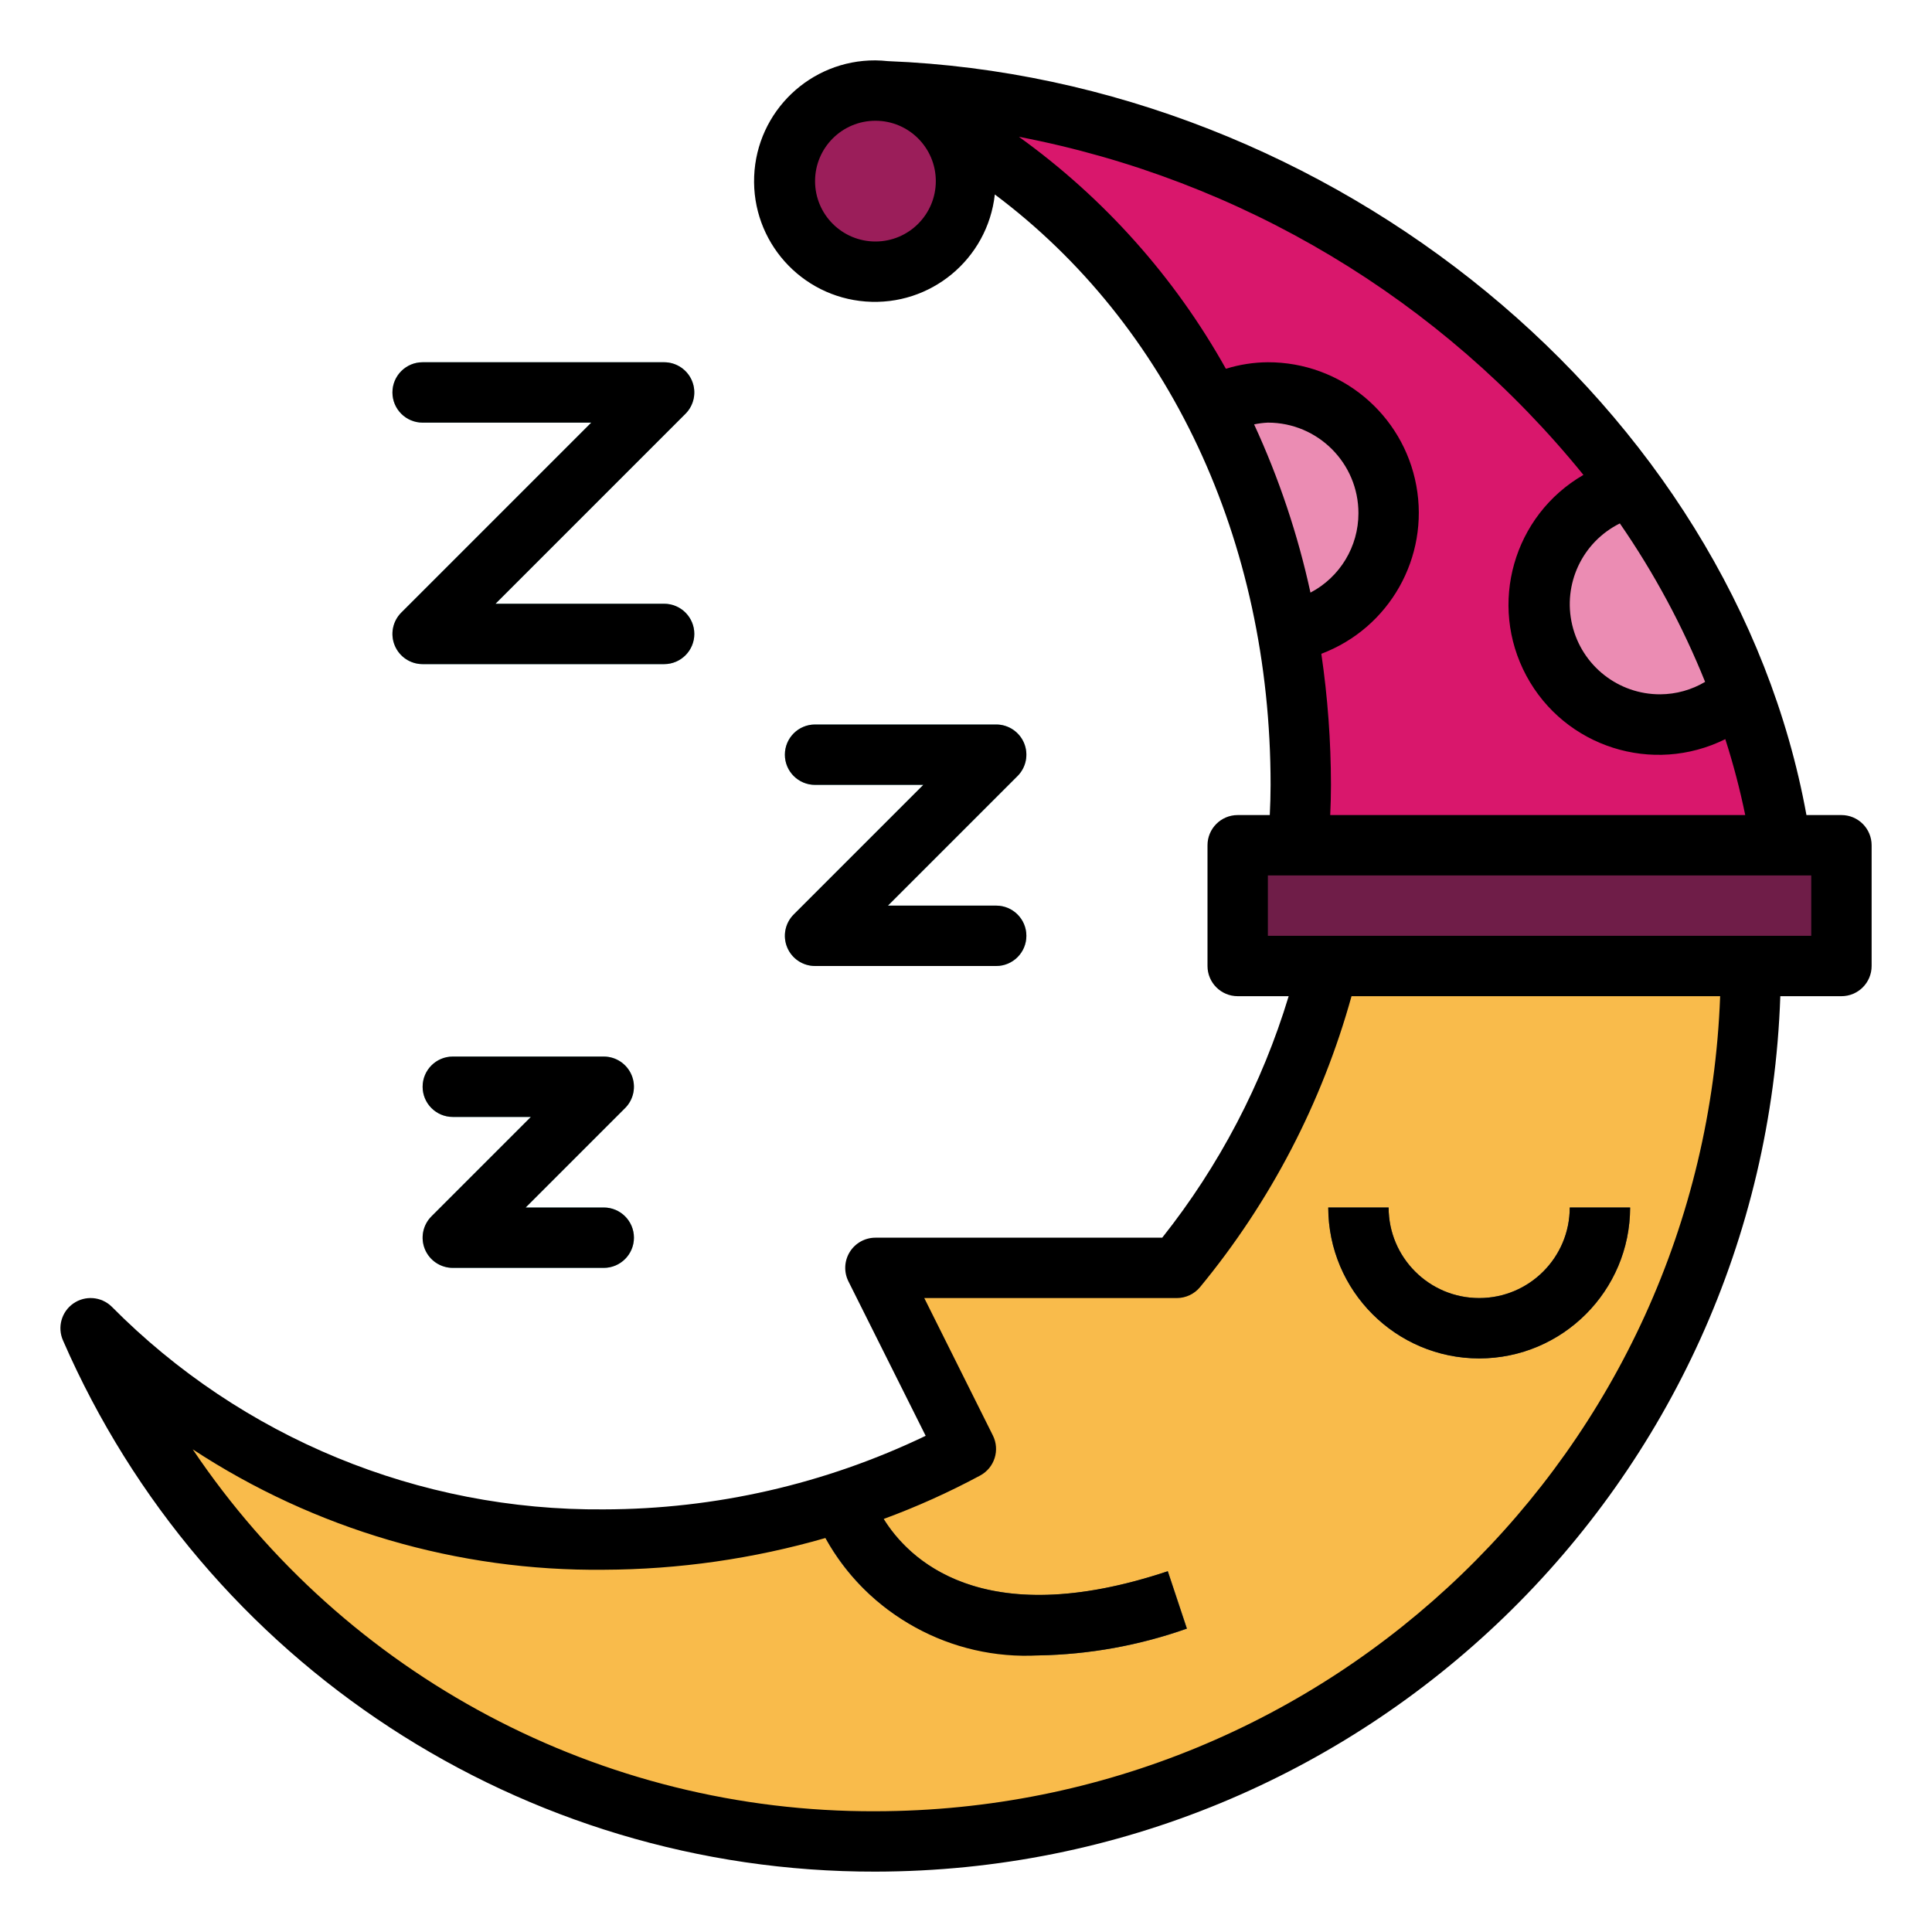
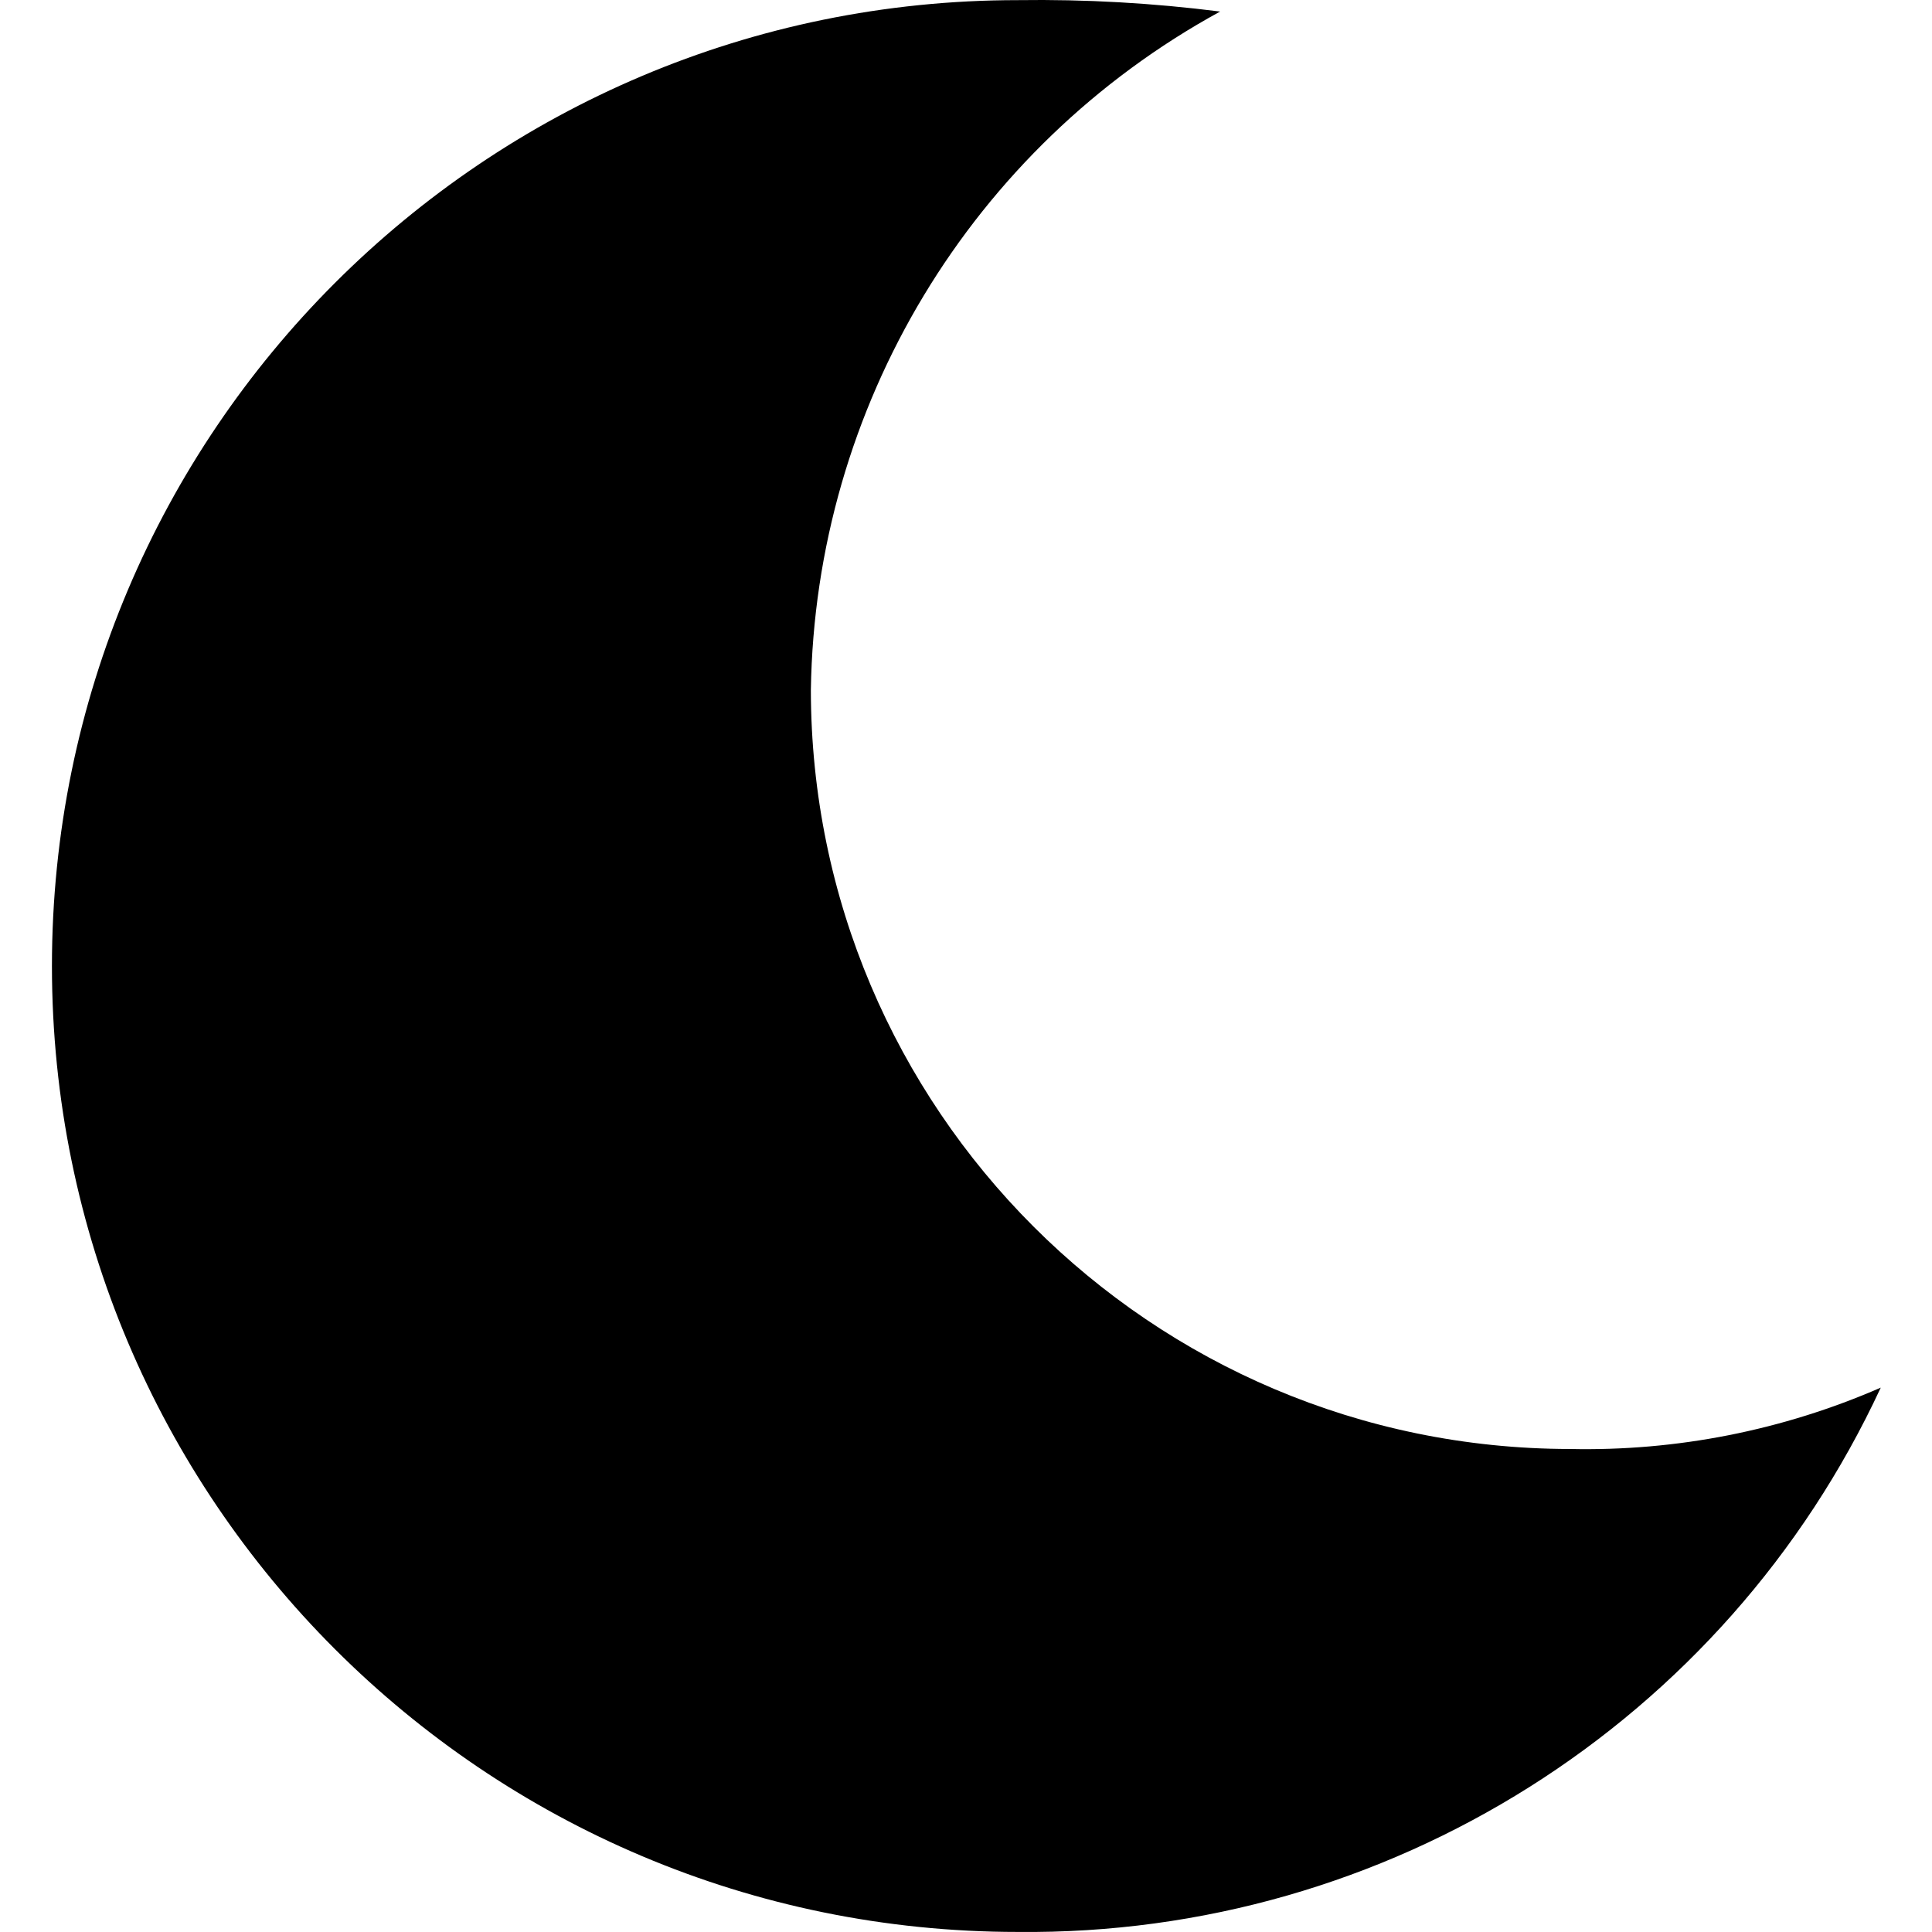
- <svg xmlns="http://www.w3.org/2000/svg" viewBox="0 0 64 64" width="512" height="512">
-   <g id="Filled_outline" data-name="Filled outline">
-     <path d="M43.087,26c0,.674-.035,1.339-.087,2H59C56.965,14.153,43.27,3.415,29,3,37.905,6.825,43.087,15.694,43.087,26Z" style="fill:#d9176c" />
-     <circle cx="29" cy="6" r="3" style="fill:#9b1e5a" />
-     <path d="M44,32a25.315,25.315,0,0,1-5.018,10H29l3,6a25.682,25.682,0,0,1-12,3A23.773,23.773,0,0,1,3,44,28.276,28.276,0,0,0,29,61,29,29,0,0,0,58,32Z" style="fill:#f9bb4b" />
-     <path d="M49,45a5.006,5.006,0,0,1-5-5h2a3,3,0,0,0,6,0h2A5.006,5.006,0,0,1,49,45Z" style="fill:#394d5c" />
-     <path d="M34.414,54.837c-5.774,0-7.344-4.465-7.363-4.521l1.9-.64c.072.206,1.856,5,9.738,2.375l.632,1.9A15.558,15.558,0,0,1,34.414,54.837Z" style="fill:#394d5c" />
-     <path d="M54.007,16.139a3.991,3.991,0,1,0,3.692,6.8A27.719,27.719,0,0,0,54.007,16.139Z" style="fill:#eb8cb3" />
-     <path d="M42.64,20.935a3.991,3.991,0,1,0-2.48-7.467A26.035,26.035,0,0,1,42.64,20.935Z" style="fill:#eb8cb3" />
-     <path d="M20,42H15a1,1,0,0,1-.707-1.707L17.586,37H15a1,1,0,0,1,0-2h5a1,1,0,0,1,.707,1.707L17.414,40H20a1,1,0,0,1,0,2Z" style="fill:#7fcac9" />
-     <path d="M33,32H27a1,1,0,0,1-.707-1.707L30.586,26H27a1,1,0,0,1,0-2h6a1,1,0,0,1,.707,1.707L29.414,30H33a1,1,0,0,1,0,2Z" style="fill:#7fcac9" />
-     <path d="M22,22H14a1,1,0,0,1-.707-1.707L19.586,14H14a1,1,0,0,1,0-2h8a1,1,0,0,1,.707,1.707L16.414,20H22a1,1,0,0,1,0,2Z" style="fill:#7fcac9" />
-     <rect x="41" y="28" width="20" height="4" style="fill:#6f1d48" />
-     <path d="M61,27H59.841C57.386,13.505,44.18,2.607,29.412,2.025,29.279,2.012,29.133,2,29,2a4,4,0,1,0,3.955,4.442C38.712,10.752,42.09,17.878,42.09,26c0,.339-.011.676-.027,1H41a1,1,0,0,0-1,1v4a1,1,0,0,0,1,1h1.689A24.108,24.108,0,0,1,38.5,41H29a1,1,0,0,0-.895,1.447l2.559,5.116A24.713,24.713,0,0,1,20,50,22.674,22.674,0,0,1,3.7,43.284a1,1,0,0,0-1.61,1.127A29.293,29.293,0,0,0,29,62,30.031,30.031,0,0,0,58.975,33H61a1,1,0,0,0,1-1V28A1,1,0,0,0,61,27ZM29,8a2,2,0,1,1,2-2A2,2,0,0,1,29,8Zm24.66,9.339a26.887,26.887,0,0,1,2.824,5.249A2.946,2.946,0,0,1,55,23a2.986,2.986,0,0,1-1.34-5.661ZM33.753,4.532a31.768,31.768,0,0,1,18.7,11.2,4.97,4.97,0,0,0,4.7,8.753A23.975,23.975,0,0,1,57.813,27H44.065c.015-.322.025-.659.025-1a30.353,30.353,0,0,0-.319-4.343A4.989,4.989,0,0,0,42,12a4.789,4.789,0,0,0-1.391.216A23.715,23.715,0,0,0,33.753,4.532Zm7.791,9.526A2.845,2.845,0,0,1,42,14a3,3,0,0,1,3,3,2.967,2.967,0,0,1-1.589,2.631A26.983,26.983,0,0,0,41.544,14.058ZM29,60A27.134,27.134,0,0,1,6.384,48.011,24.347,24.347,0,0,0,20,52a26.852,26.852,0,0,0,7.345-1.052,7.594,7.594,0,0,0,7.069,3.889,15.558,15.558,0,0,0,4.9-.888l-.632-1.9c-6.206,2.067-8.624-.46-9.41-1.731a24.949,24.949,0,0,0,3.2-1.441,1,1,0,0,0,.418-1.326L30.618,43h8.364a1,1,0,0,0,.774-.366A26.123,26.123,0,0,0,44.771,33H56.982A28.034,28.034,0,0,1,29,60ZM60,31H42V29H60Z" />
-     <path d="M49,45a5.006,5.006,0,0,0,5-5H52a3,3,0,0,1-6,0H44A5.006,5.006,0,0,0,49,45Z" />
-     <path d="M14.076,41.383A1,1,0,0,0,15,42h5a1,1,0,0,0,0-2H17.414l3.293-3.293A1,1,0,0,0,20,35H15a1,1,0,0,0,0,2h2.586l-3.293,3.293A1,1,0,0,0,14.076,41.383Z" />
-     <path d="M33.924,24.617A1,1,0,0,0,33,24H27a1,1,0,0,0,0,2h3.586l-4.293,4.293A1,1,0,0,0,27,32h6a1,1,0,0,0,0-2H29.414l4.293-4.293A1,1,0,0,0,33.924,24.617Z" />
-     <path d="M14,14h5.586l-6.293,6.293A1,1,0,0,0,14,22h8a1,1,0,0,0,0-2H16.414l6.293-6.293A1,1,0,0,0,22,12H14a1,1,0,0,0,0,2Z" />
-   </g>
+ <svg xmlns="http://www.w3.org/2000/svg" height="448pt" viewBox="-12 0 448 448.045" width="448pt">
+   <path d="m224.023 448.031c85.715.902 164.012-48.488 200.117-126.23-22.723 9.914-47.332 14.77-72.117 14.23-97.156-.109-175.891-78.844-176-176 .973-65.719 37.234-125.832 94.91-157.352-15.555-1.98-31.23-2.867-46.91-2.648-123.715 0-224 100.289-224 224 0 123.715 100.285 224 224 224zm0 0" />
</svg>
